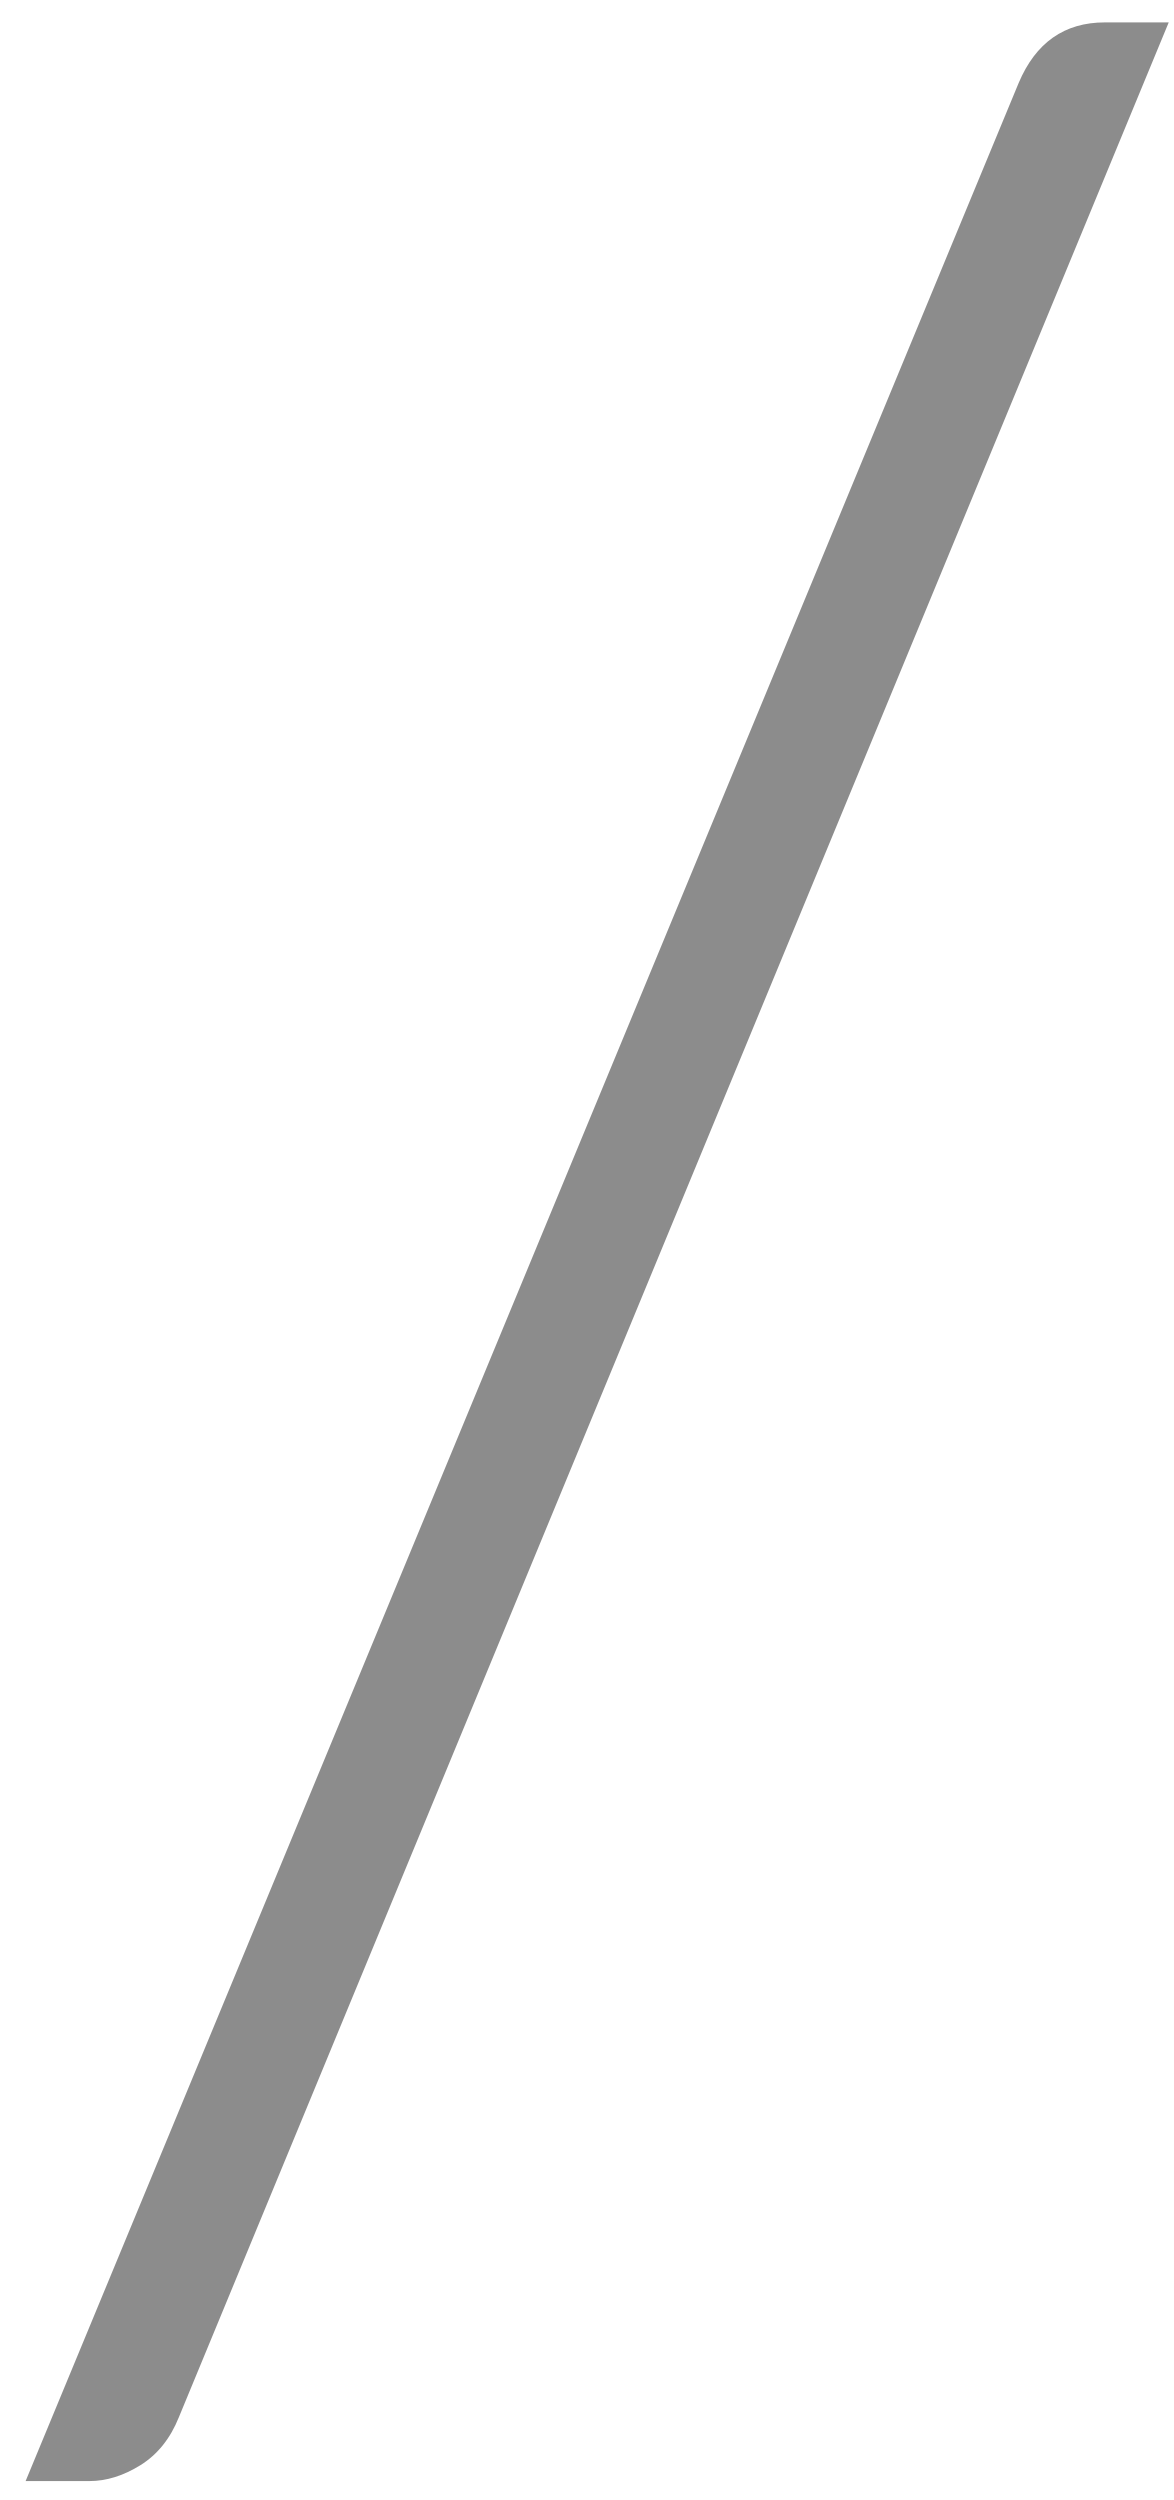
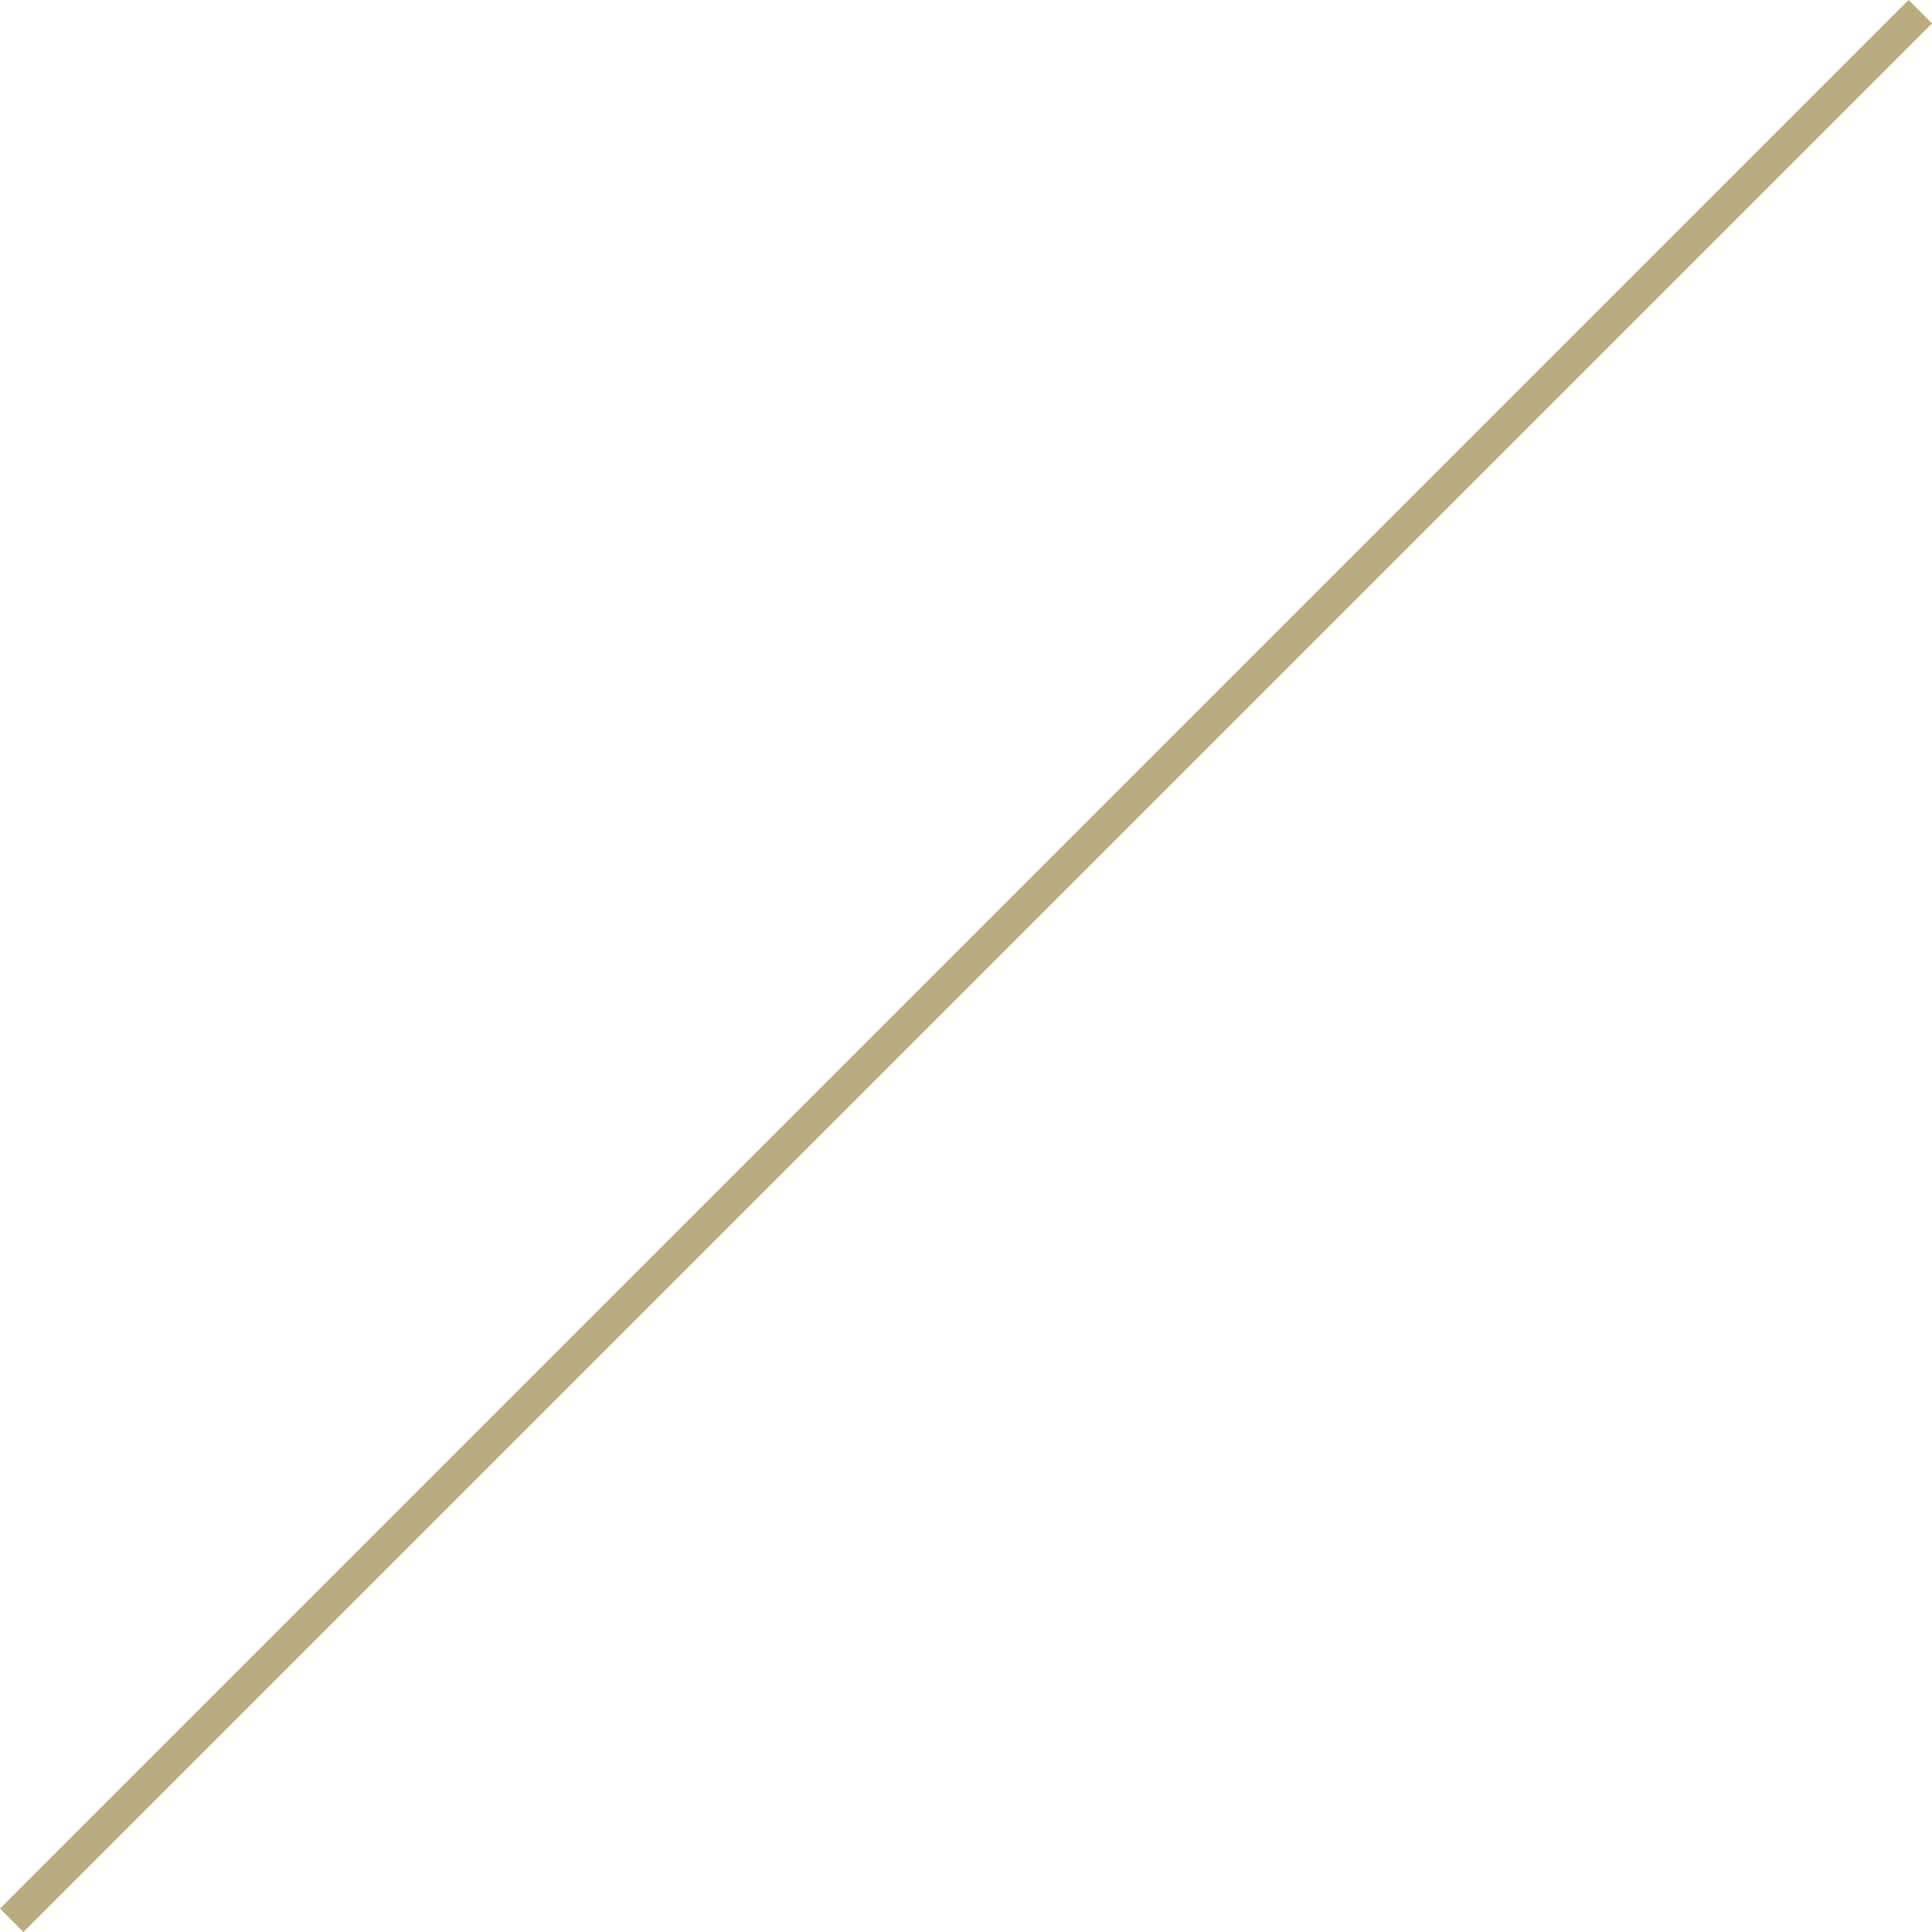
- <svg xmlns="http://www.w3.org/2000/svg" viewBox="0 0 23 49" fill="none">
-   <path d="M3.506 47.377C3.339 47.794 3.089 48.107 2.755 48.316C2.421 48.524 2.087 48.629 1.754 48.629H0.502L19.965 1.628C20.299 0.835 20.863 0.439 21.655 0.439H22.907L3.506 47.377Z" fill="#8C8C8C" />
+ <svg xmlns="http://www.w3.org/2000/svg" viewBox="0 0 160 160" fill="none">
+   <path fill-rule="evenodd" clip-rule="evenodd" d="M158.063 0L160 1.937L1.937 160L0 158.063L158.063 0Z" fill="#BAAB81" />
</svg>
